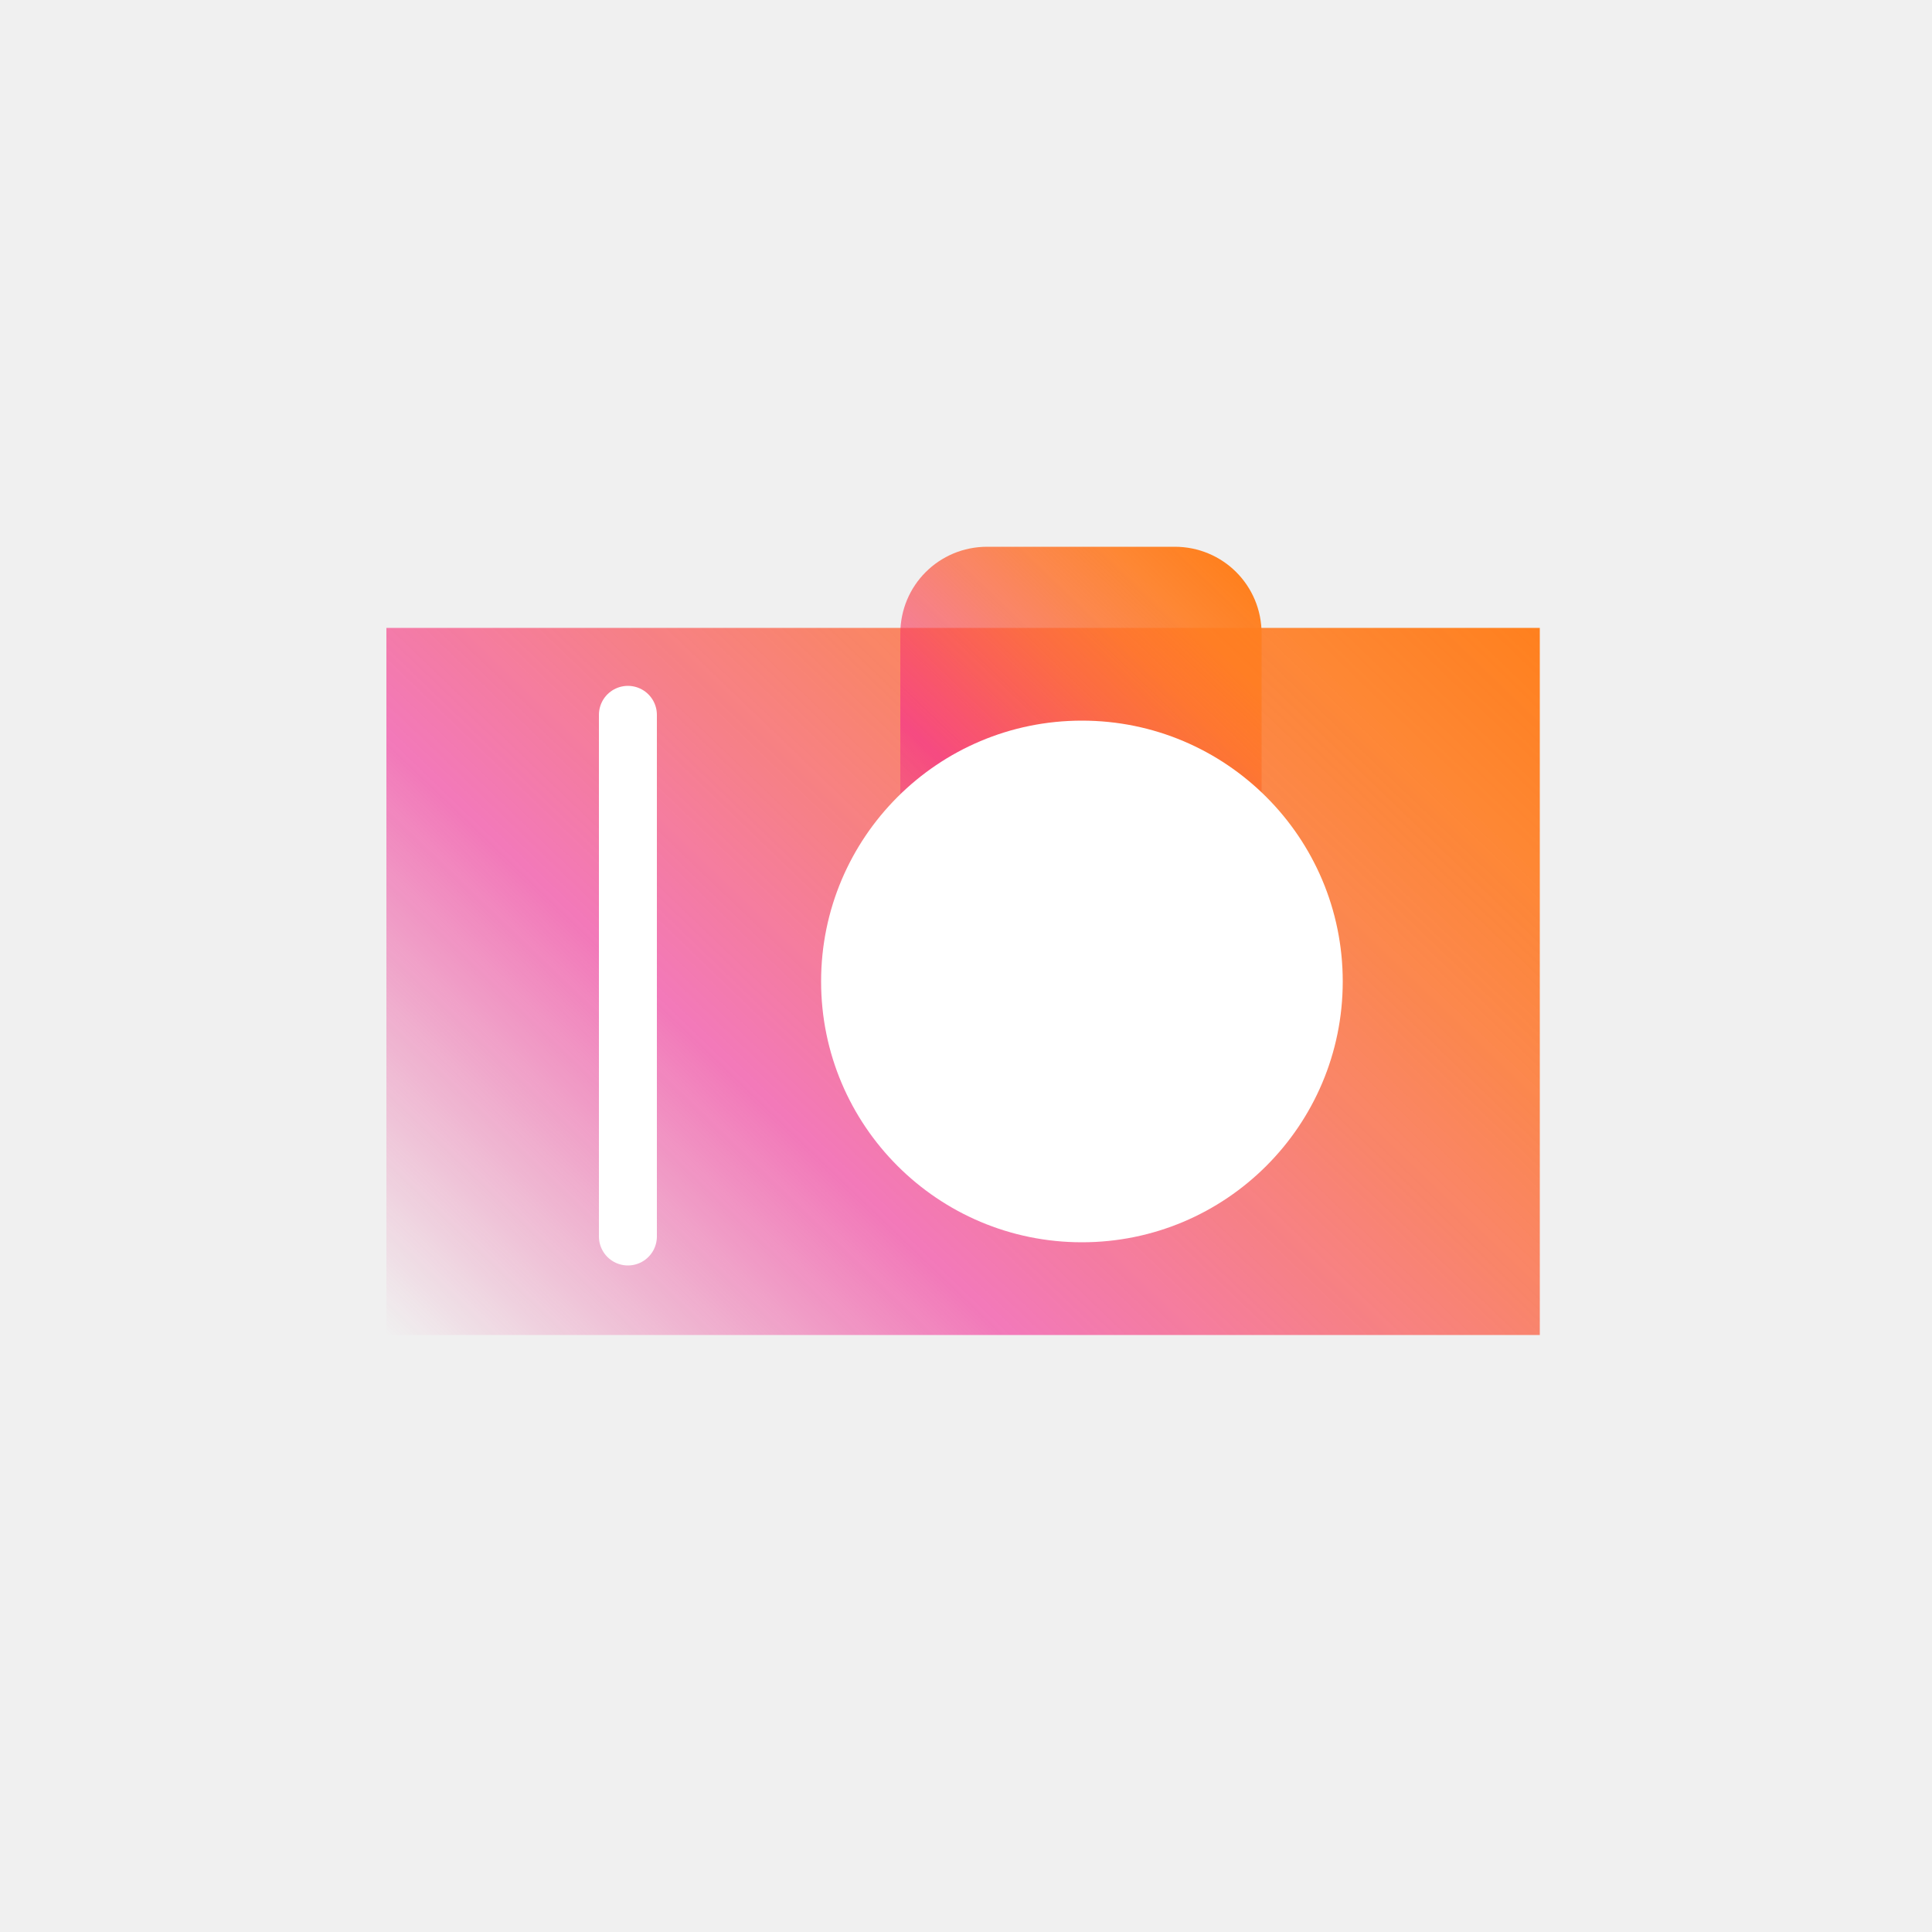
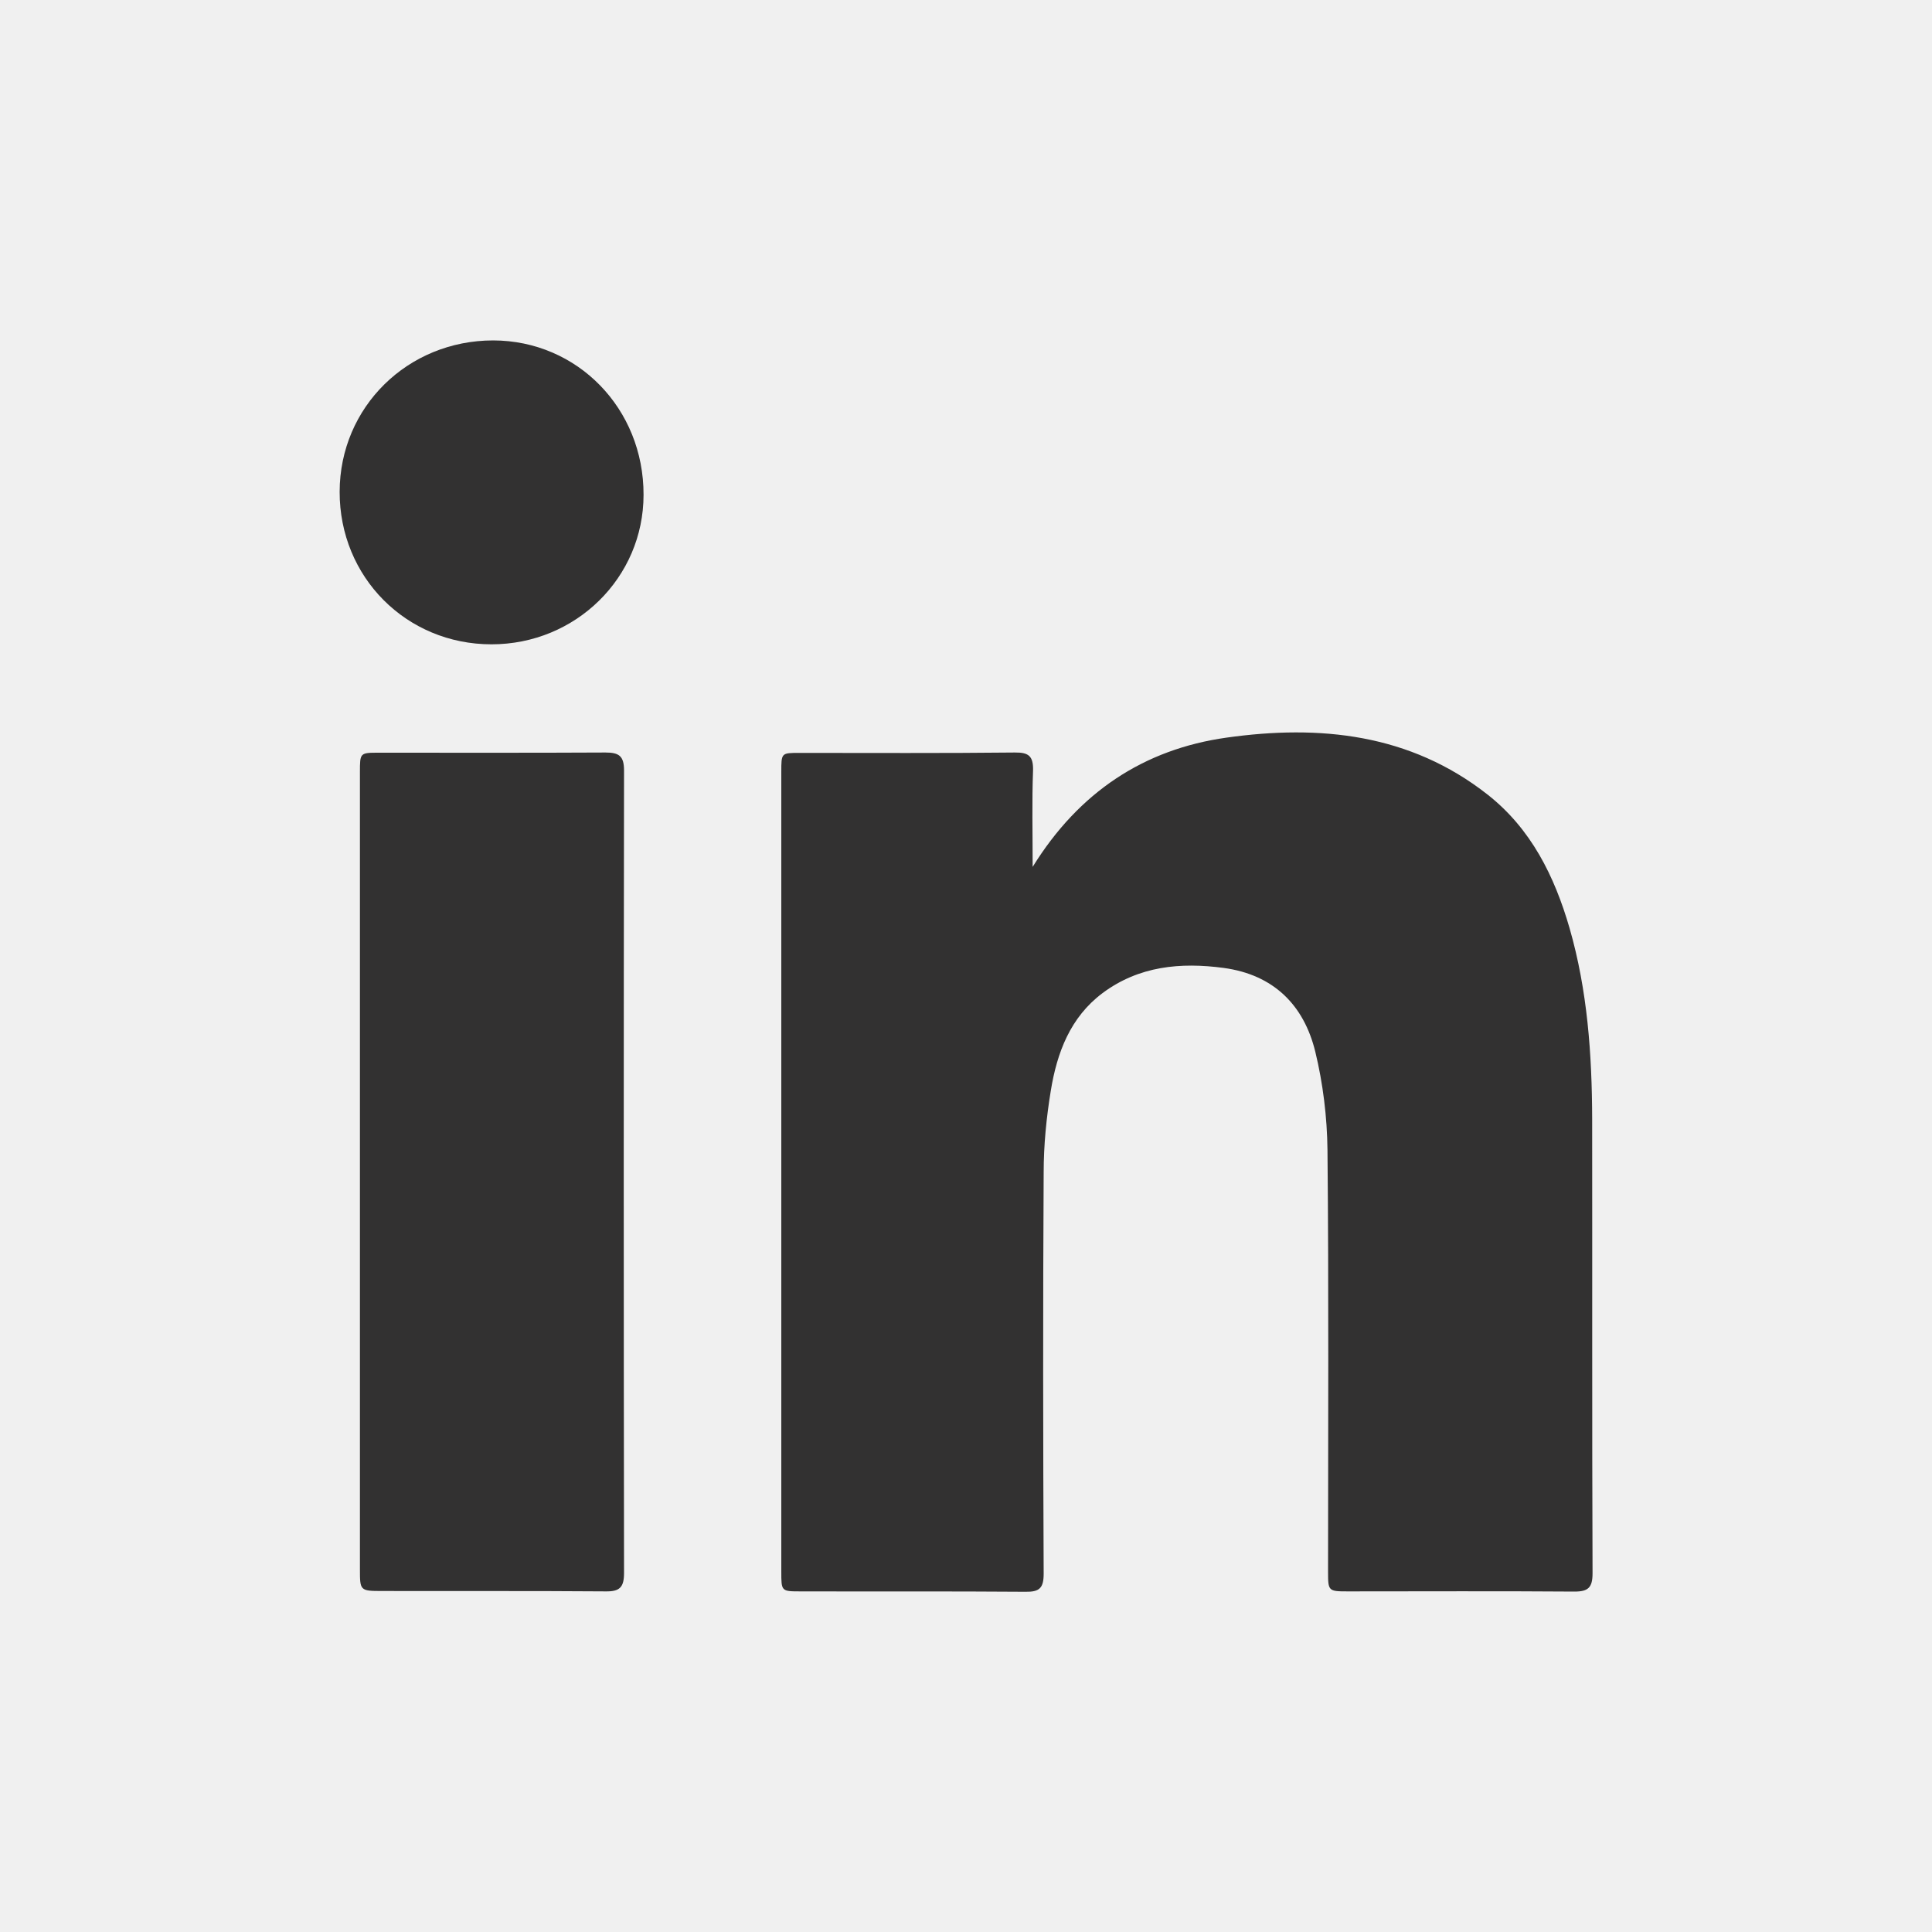
- <svg xmlns="http://www.w3.org/2000/svg" version="1.1" id="Layer_1" x="0px" y="0px" viewBox="0 0 100 100" enable-background="new 0 0 100 100" xml:space="preserve">
-   <g id="Layer_2">
-     <linearGradient id="SVGID_1_" gradientUnits="userSpaceOnUse" x1="26.392" y1="24.764" x2="73.308" y2="73.636" gradientTransform="matrix(1 0 0 -1 0 100)">
-       <stop offset="0" style="stop-color:#E61D72;stop-opacity:0" />
-       <stop offset="0.128" style="stop-color:#EC1E7F;stop-opacity:0.221" />
-       <stop offset="0.33" style="stop-color:#F41F90;stop-opacity:0.571" />
-       <stop offset="0.387" style="stop-color:#F62F7D;stop-opacity:0.607" />
-       <stop offset="0.503" style="stop-color:#F94C5B;stop-opacity:0.682" />
-       <stop offset="0.622" style="stop-color:#FC6340;stop-opacity:0.758" />
-       <stop offset="0.743" style="stop-color:#FE732D;stop-opacity:0.836" />
-       <stop offset="0.868" style="stop-color:#FF7D22;stop-opacity:0.915" />
-       <stop offset="1" style="stop-color:#FF801E" />
-     </linearGradient>
-     <rect x="20" y="32.5" fill="url(#SVGID_1_)" width="59.7" height="36.6" />
-     <linearGradient id="SVGID_2_" gradientUnits="userSpaceOnUse" x1="46.852" y1="50.429" x2="65.041" y2="69.377" gradientTransform="matrix(1 0 0 -1 0 100)">
-       <stop offset="0" style="stop-color:#E61D72;stop-opacity:0" />
-       <stop offset="0.128" style="stop-color:#EC1E7F;stop-opacity:0.221" />
-       <stop offset="0.33" style="stop-color:#F41F90;stop-opacity:0.571" />
-       <stop offset="0.387" style="stop-color:#F62F7D;stop-opacity:0.607" />
-       <stop offset="0.503" style="stop-color:#F94C5B;stop-opacity:0.682" />
-       <stop offset="0.622" style="stop-color:#FC6340;stop-opacity:0.758" />
-       <stop offset="0.743" style="stop-color:#FE732D;stop-opacity:0.836" />
-       <stop offset="0.868" style="stop-color:#FF7D22;stop-opacity:0.915" />
-       <stop offset="1" style="stop-color:#FF801E" />
-     </linearGradient>
-     <path fill="url(#SVGID_2_)" d="M60.8,51.9h-9.7c-2.5,0-4.5-2-4.5-4.5V32.8c0-2.5,2-4.5,4.5-4.5h9.7c2.5,0,4.5,2,4.5,4.5v14.5   C65.3,49.9,63.3,51.9,60.8,51.9z" />
-     <g>
-       <linearGradient id="SVGID_3_" gradientUnits="userSpaceOnUse" x1="-308.366" y1="233.483" x2="-289.746" y2="252.879" gradientTransform="matrix(1 0 0 -1 0 100)">
-         <stop offset="0" style="stop-color:#E61D72;stop-opacity:0" />
-         <stop offset="0.128" style="stop-color:#EC1E7F;stop-opacity:0.221" />
-         <stop offset="0.33" style="stop-color:#F41F90;stop-opacity:0.571" />
-         <stop offset="0.387" style="stop-color:#F62F7D;stop-opacity:0.607" />
-         <stop offset="0.503" style="stop-color:#F94C5B;stop-opacity:0.682" />
-         <stop offset="0.622" style="stop-color:#FC6340;stop-opacity:0.758" />
-         <stop offset="0.743" style="stop-color:#FE732D;stop-opacity:0.836" />
-         <stop offset="0.868" style="stop-color:#FF7D22;stop-opacity:0.915" />
-         <stop offset="1" style="stop-color:#FF801E" />
-       </linearGradient>
-       <path fill="url(#SVGID_3_)" d="M-299-143.2C-299.1-143.2-299.1-143.2-299-143.2C-299.1-143.2-299-143.2-299-143.2L-299-143.2z" />
-       <linearGradient id="SVGID_4_" gradientUnits="userSpaceOnUse" x1="-427.476" y1="101.369" x2="-294.398" y2="239.992" gradientTransform="matrix(1 0 0 -1 0 100)">
-         <stop offset="0" style="stop-color:#E61D72;stop-opacity:0" />
-         <stop offset="0.128" style="stop-color:#EC1E7F;stop-opacity:0.221" />
-         <stop offset="0.33" style="stop-color:#F41F90;stop-opacity:0.571" />
-         <stop offset="0.387" style="stop-color:#F62F7D;stop-opacity:0.607" />
-         <stop offset="0.503" style="stop-color:#F94C5B;stop-opacity:0.682" />
-         <stop offset="0.622" style="stop-color:#FC6340;stop-opacity:0.758" />
-         <stop offset="0.743" style="stop-color:#FE732D;stop-opacity:0.836" />
-         <stop offset="0.868" style="stop-color:#FF7D22;stop-opacity:0.915" />
-         <stop offset="1" style="stop-color:#FF801E" />
-       </linearGradient>
-       <path fill="url(#SVGID_4_)" d="M-291.7-134.9c-2.3-2.9-4.7-5.6-7.3-8.2c2,2.1,3.6,4.4,4.8,6.9    C-293.3-135.9-292.5-135.4-291.7-134.9z" />
-       <linearGradient id="SVGID_5_" gradientUnits="userSpaceOnUse" x1="-380.724" y1="213.874" x2="-328.392" y2="268.387" gradientTransform="matrix(1 0 0 -1 0 100)">
-         <stop offset="0" style="stop-color:#E61D72;stop-opacity:0" />
-         <stop offset="0.128" style="stop-color:#EC1E7F;stop-opacity:0.221" />
-         <stop offset="0.33" style="stop-color:#F41F90;stop-opacity:0.571" />
-         <stop offset="0.387" style="stop-color:#F62F7D;stop-opacity:0.607" />
-         <stop offset="0.503" style="stop-color:#F94C5B;stop-opacity:0.682" />
-         <stop offset="0.622" style="stop-color:#FC6340;stop-opacity:0.758" />
-         <stop offset="0.743" style="stop-color:#FE732D;stop-opacity:0.836" />
-         <stop offset="0.868" style="stop-color:#FF7D22;stop-opacity:0.915" />
-         <stop offset="1" style="stop-color:#FF801E" />
-       </linearGradient>
-       <path fill="url(#SVGID_5_)" d="M-343-149.7c6.3-6.3,11.6-2.7,17.6-13c-3.5-1.9-7.2-3.5-10.9-5l-54.9,54.9" />
-       <linearGradient id="SVGID_6_" gradientUnits="userSpaceOnUse" x1="-435.711" y1="109.276" x2="-302.634" y2="247.898" gradientTransform="matrix(1 0 0 -1 0 100)">
-         <stop offset="0" style="stop-color:#E61D72;stop-opacity:0" />
-         <stop offset="0.128" style="stop-color:#EC1E7F;stop-opacity:0.221" />
-         <stop offset="0.33" style="stop-color:#F41F90;stop-opacity:0.571" />
-         <stop offset="0.387" style="stop-color:#F62F7D;stop-opacity:0.607" />
-         <stop offset="0.503" style="stop-color:#F94C5B;stop-opacity:0.682" />
-         <stop offset="0.622" style="stop-color:#FC6340;stop-opacity:0.758" />
-         <stop offset="0.743" style="stop-color:#FE732D;stop-opacity:0.836" />
-         <stop offset="0.868" style="stop-color:#FF7D22;stop-opacity:0.915" />
-         <stop offset="1" style="stop-color:#FF801E" />
-       </linearGradient>
-       <path fill="url(#SVGID_6_)" d="M-299.4-143.5c0.1,0.1,0.2,0.2,0.3,0.3c-2.7-2.8-5.6-5.4-8.6-7.8c0.6,0.8,1.1,1.7,1.5,2.6    C-303.8-147.2-301.5-145.6-299.4-143.5z" />
-       <linearGradient id="SVGID_7_" gradientUnits="userSpaceOnUse" x1="-387.297" y1="151.621" x2="-298.817" y2="243.788" gradientTransform="matrix(1 0 0 -1 0 100)">
-         <stop offset="0" style="stop-color:#E61D72;stop-opacity:0" />
-         <stop offset="0.128" style="stop-color:#EC1E7F;stop-opacity:0.221" />
-         <stop offset="0.33" style="stop-color:#F41F90;stop-opacity:0.571" />
-         <stop offset="0.387" style="stop-color:#F62F7D;stop-opacity:0.607" />
-         <stop offset="0.503" style="stop-color:#F94C5B;stop-opacity:0.682" />
-         <stop offset="0.622" style="stop-color:#FC6340;stop-opacity:0.758" />
-         <stop offset="0.743" style="stop-color:#FE732D;stop-opacity:0.836" />
-         <stop offset="0.868" style="stop-color:#FF7D22;stop-opacity:0.915" />
-         <stop offset="1" style="stop-color:#FF801E" />
-       </linearGradient>
-       <path fill="url(#SVGID_7_)" d="M-306.2-148.5c1.5,3,2.4,6.3,2.7,9.7c3.2,0.3,6.4,1.1,9.4,2.5c-1.2-2.5-2.8-4.8-4.8-6.9    c0,0,0,0-0.1-0.1s-0.2-0.2-0.3-0.3C-301.5-145.6-303.8-147.2-306.2-148.5z" />
-       <linearGradient id="SVGID_8_" gradientUnits="userSpaceOnUse" x1="-431.672" y1="105.398" x2="-298.594" y2="244.02" gradientTransform="matrix(1 0 0 -1 0 100)">
-         <stop offset="0" style="stop-color:#E61D72;stop-opacity:0" />
-         <stop offset="0.128" style="stop-color:#EC1E7F;stop-opacity:0.221" />
-         <stop offset="0.33" style="stop-color:#F41F90;stop-opacity:0.571" />
-         <stop offset="0.387" style="stop-color:#F62F7D;stop-opacity:0.607" />
-         <stop offset="0.503" style="stop-color:#F94C5B;stop-opacity:0.682" />
-         <stop offset="0.622" style="stop-color:#FC6340;stop-opacity:0.758" />
-         <stop offset="0.743" style="stop-color:#FE732D;stop-opacity:0.836" />
-         <stop offset="0.868" style="stop-color:#FF7D22;stop-opacity:0.915" />
-         <stop offset="1" style="stop-color:#FF801E" />
-       </linearGradient>
-       <path fill="url(#SVGID_8_)" d="M-306.2-148.5c1.5,3,2.4,6.3,2.7,9.7c3.2,0.3,6.4,1.1,9.4,2.5c-1.2-2.5-2.8-4.8-4.8-6.9    c0,0,0,0-0.1-0.1s-0.2-0.2-0.3-0.3C-301.5-145.6-303.8-147.2-306.2-148.5z" />
-       <linearGradient id="SVGID_9_" gradientUnits="userSpaceOnUse" x1="-363.196" y1="127.991" x2="-274.716" y2="220.158" gradientTransform="matrix(1 0 0 -1 0 100)">
-         <stop offset="0" style="stop-color:#E61D72;stop-opacity:0" />
-         <stop offset="0.128" style="stop-color:#EC1E7F;stop-opacity:0.221" />
-         <stop offset="0.33" style="stop-color:#F41F90;stop-opacity:0.571" />
-         <stop offset="0.387" style="stop-color:#F62F7D;stop-opacity:0.607" />
-         <stop offset="0.503" style="stop-color:#F94C5B;stop-opacity:0.682" />
-         <stop offset="0.622" style="stop-color:#FC6340;stop-opacity:0.758" />
-         <stop offset="0.743" style="stop-color:#FE732D;stop-opacity:0.836" />
-         <stop offset="0.868" style="stop-color:#FF7D22;stop-opacity:0.915" />
-         <stop offset="1" style="stop-color:#FF801E" />
-       </linearGradient>
-       <path fill="url(#SVGID_9_)" d="M-299.3-106.2L-363-42.3v0.1l-4.2,4.2c-7,7-7,18.3,0,25.3l0.1,0.1l0,0l12.3,12.3l0,0l-0.1-0.1    c-7-7-7-18.3,0-25.3l4.2-4.2V-30l63.8-63.8c5.9-5.9,8.4-13.9,7.5-21.7c-3.4-6.9-7.6-13.4-12.3-19.4c-0.8-0.5-1.6-1-2.5-1.4    C-289.4-126.5-291.1-114.3-299.3-106.2z" />
-       <linearGradient id="SVGID_10_" gradientUnits="userSpaceOnUse" x1="-407.325" y1="82.024" x2="-274.247" y2="220.647" gradientTransform="matrix(1 0 0 -1 0 100)">
-         <stop offset="0" style="stop-color:#E61D72;stop-opacity:0" />
-         <stop offset="0.128" style="stop-color:#EC1E7F;stop-opacity:0.221" />
-         <stop offset="0.33" style="stop-color:#F41F90;stop-opacity:0.571" />
-         <stop offset="0.387" style="stop-color:#F62F7D;stop-opacity:0.607" />
-         <stop offset="0.503" style="stop-color:#F94C5B;stop-opacity:0.682" />
-         <stop offset="0.622" style="stop-color:#FC6340;stop-opacity:0.758" />
-         <stop offset="0.743" style="stop-color:#FE732D;stop-opacity:0.836" />
-         <stop offset="0.868" style="stop-color:#FF7D22;stop-opacity:0.915" />
-         <stop offset="1" style="stop-color:#FF801E" />
-       </linearGradient>
-       <path fill="url(#SVGID_10_)" d="M-299.3-106.2L-363-42.3v0.1l-4.2,4.2c-7,7-7,18.3,0,25.3l0.1,0.1l0,0l12.3,12.3l0,0l-0.1-0.1    c-7-7-7-18.3,0-25.3l4.2-4.2V-30l63.8-63.8c5.9-5.9,8.4-13.9,7.5-21.7c-3.4-6.9-7.6-13.4-12.3-19.4c-0.8-0.5-1.6-1-2.5-1.4    C-289.4-126.5-291.1-114.3-299.3-106.2z" />
-       <linearGradient id="SVGID_11_" gradientUnits="userSpaceOnUse" x1="-372.343" y1="137.265" x2="-283.863" y2="229.432" gradientTransform="matrix(1 0 0 -1 0 100)">
-         <stop offset="0" style="stop-color:#E61D72;stop-opacity:0" />
-         <stop offset="0.128" style="stop-color:#EC1E7F;stop-opacity:0.221" />
-         <stop offset="0.33" style="stop-color:#F41F90;stop-opacity:0.571" />
-         <stop offset="0.387" style="stop-color:#F62F7D;stop-opacity:0.607" />
-         <stop offset="0.503" style="stop-color:#F94C5B;stop-opacity:0.682" />
-         <stop offset="0.622" style="stop-color:#FC6340;stop-opacity:0.758" />
-         <stop offset="0.743" style="stop-color:#FE732D;stop-opacity:0.836" />
-         <stop offset="0.868" style="stop-color:#FF7D22;stop-opacity:0.915" />
-         <stop offset="1" style="stop-color:#FF801E" />
-       </linearGradient>
-       <path fill="url(#SVGID_11_)" d="M-367.2-12.8c-7-7-7-18.3,0-25.3l4.2-4.2v-0.1l63.8-63.8c8.1-8.1,9.9-20.3,5.1-30.1    c-3-1.4-6.1-2.3-9.4-2.5c0.6,7.4-2,15.1-7.6,20.7l-63.8,63.8v0.1l-4.2,4.2c-7,7-7,18.3,0,25.3l0.1,0.1l0,0L-367.2-12.8    L-367.2-12.8L-367.2-12.8z" />
-       <linearGradient id="SVGID_12_" gradientUnits="userSpaceOnUse" x1="-372.589" y1="137.009" x2="-284.11" y2="229.176" gradientTransform="matrix(1 0 0 -1 0 100)">
-         <stop offset="0" style="stop-color:#E61D72;stop-opacity:0" />
-         <stop offset="0.128" style="stop-color:#EC1E7F;stop-opacity:0.221" />
-         <stop offset="0.33" style="stop-color:#F41F90;stop-opacity:0.571" />
-         <stop offset="0.387" style="stop-color:#F62F7D;stop-opacity:0.607" />
-         <stop offset="0.503" style="stop-color:#F94C5B;stop-opacity:0.682" />
-         <stop offset="0.622" style="stop-color:#FC6340;stop-opacity:0.758" />
-         <stop offset="0.743" style="stop-color:#FE732D;stop-opacity:0.836" />
-         <stop offset="0.868" style="stop-color:#FF7D22;stop-opacity:0.915" />
-         <stop offset="1" style="stop-color:#FF801E" />
-       </linearGradient>
-       <path fill="url(#SVGID_12_)" d="M-367.2-12.8c-7-7-7-18.3,0-25.3l4.2-4.2v-0.1l63.8-63.8c8.1-8.1,9.9-20.3,5.1-30.1    c-3-1.4-6.1-2.3-9.4-2.5c0.6,7.4-2,15.1-7.6,20.7l-63.8,63.8v0.1l-4.2,4.2c-7,7-7,18.3,0,25.3l0.1,0.1l0,0L-367.2-12.8    L-367.2-12.8L-367.2-12.8z" />
-       <linearGradient id="SVGID_13_" gradientUnits="userSpaceOnUse" x1="-416.718" y1="91.042" x2="-283.64" y2="229.664" gradientTransform="matrix(1 0 0 -1 0 100)">
-         <stop offset="0" style="stop-color:#E61D72;stop-opacity:0" />
-         <stop offset="0.128" style="stop-color:#EC1E7F;stop-opacity:0.221" />
-         <stop offset="0.33" style="stop-color:#F41F90;stop-opacity:0.571" />
-         <stop offset="0.387" style="stop-color:#F62F7D;stop-opacity:0.607" />
-         <stop offset="0.503" style="stop-color:#F94C5B;stop-opacity:0.682" />
-         <stop offset="0.622" style="stop-color:#FC6340;stop-opacity:0.758" />
-         <stop offset="0.743" style="stop-color:#FE732D;stop-opacity:0.836" />
-         <stop offset="0.868" style="stop-color:#FF7D22;stop-opacity:0.915" />
-         <stop offset="1" style="stop-color:#FF801E" />
-       </linearGradient>
-       <path fill="url(#SVGID_13_)" d="M-367.2-12.8c-7-7-7-18.3,0-25.3l4.2-4.2v-0.1l63.8-63.8c8.1-8.1,9.9-20.3,5.1-30.1    c-3-1.4-6.1-2.3-9.4-2.5c0.6,7.4-2,15.1-7.6,20.7l-63.8,63.8v0.1l-4.2,4.2c-7,7-7,18.3,0,25.3l0.1,0.1l0,0L-367.2-12.8    L-367.2-12.8L-367.2-12.8z" />
-       <linearGradient id="SVGID_14_" gradientUnits="userSpaceOnUse" x1="-394.653" y1="159.159" x2="-306.173" y2="251.326" gradientTransform="matrix(1 0 0 -1 0 100)">
-         <stop offset="0" style="stop-color:#E61D72;stop-opacity:0" />
-         <stop offset="0.128" style="stop-color:#EC1E7F;stop-opacity:0.221" />
-         <stop offset="0.33" style="stop-color:#F41F90;stop-opacity:0.571" />
-         <stop offset="0.387" style="stop-color:#F62F7D;stop-opacity:0.607" />
-         <stop offset="0.503" style="stop-color:#F94C5B;stop-opacity:0.682" />
-         <stop offset="0.622" style="stop-color:#FC6340;stop-opacity:0.758" />
-         <stop offset="0.743" style="stop-color:#FE732D;stop-opacity:0.836" />
-         <stop offset="0.868" style="stop-color:#FF7D22;stop-opacity:0.915" />
-         <stop offset="1" style="stop-color:#FF801E" />
-       </linearGradient>
-       <path fill="url(#SVGID_14_)" d="M-348.5-155.4l-62.1,62.1c-10.3,10.3-10.3,27,0,37.2l31.5,31.5l0,0l-19.6-19.6    c-10.3-10.3-10.3-27,0-37.2l62.1-62.1c8.2-8.2,20.5-9.9,30.4-5c-0.4-0.9-0.9-1.8-1.5-2.6c-5.5-4.5-11.4-8.4-17.7-11.7    C-333.5-164.1-342.2-161.7-348.5-155.4z" />
-       <linearGradient id="SVGID_15_" gradientUnits="userSpaceOnUse" x1="-439.266" y1="112.688" x2="-306.188" y2="251.31" gradientTransform="matrix(1 0 0 -1 0 100)">
-         <stop offset="0" style="stop-color:#E61D72;stop-opacity:0" />
-         <stop offset="0.128" style="stop-color:#EC1E7F;stop-opacity:0.221" />
-         <stop offset="0.33" style="stop-color:#F41F90;stop-opacity:0.571" />
-         <stop offset="0.387" style="stop-color:#F62F7D;stop-opacity:0.607" />
-         <stop offset="0.503" style="stop-color:#F94C5B;stop-opacity:0.682" />
-         <stop offset="0.622" style="stop-color:#FC6340;stop-opacity:0.758" />
-         <stop offset="0.743" style="stop-color:#FE732D;stop-opacity:0.836" />
-         <stop offset="0.868" style="stop-color:#FF7D22;stop-opacity:0.915" />
-         <stop offset="1" style="stop-color:#FF801E" />
-       </linearGradient>
-       <path fill="url(#SVGID_15_)" d="M-348.5-155.4l-62.1,62.1c-10.3,10.3-10.3,27,0,37.2l31.5,31.5l0,0l-19.6-19.6    c-10.3-10.3-10.3-27,0-37.2l62.1-62.1c8.2-8.2,20.5-9.9,30.4-5c-0.4-0.9-0.9-1.8-1.5-2.6c-5.5-4.5-11.4-8.4-17.7-11.7    C-333.5-164.1-342.2-161.7-348.5-155.4z" />
-       <linearGradient id="SVGID_16_" gradientUnits="userSpaceOnUse" x1="-388.822" y1="153.085" x2="-300.342" y2="245.252" gradientTransform="matrix(1 0 0 -1 0 100)">
-         <stop offset="0" style="stop-color:#E61D72;stop-opacity:0" />
-         <stop offset="0.128" style="stop-color:#EC1E7F;stop-opacity:0.221" />
-         <stop offset="0.33" style="stop-color:#F41F90;stop-opacity:0.571" />
-         <stop offset="0.387" style="stop-color:#F62F7D;stop-opacity:0.607" />
-         <stop offset="0.503" style="stop-color:#F94C5B;stop-opacity:0.682" />
-         <stop offset="0.622" style="stop-color:#FC6340;stop-opacity:0.758" />
-         <stop offset="0.743" style="stop-color:#FE732D;stop-opacity:0.836" />
-         <stop offset="0.868" style="stop-color:#FF7D22;stop-opacity:0.915" />
-         <stop offset="1" style="stop-color:#FF801E" />
-       </linearGradient>
-       <path fill="url(#SVGID_16_)" d="M-386.3-31.9c-10.3-10.3-10.3-27,0-37.2l62.1-62.1c5.7-5.7,13.3-8.2,20.7-7.6    c-0.3-3.3-1.2-6.6-2.7-9.7c-9.8-4.9-22.2-3.2-30.4,5l-62.1,62.1c-10.3,10.3-10.3,27,0,37.2l19.6,19.6l0,0L-386.3-31.9z" />
-       <linearGradient id="SVGID_17_" gradientUnits="userSpaceOnUse" x1="-388.584" y1="153.333" x2="-300.104" y2="245.5" gradientTransform="matrix(1 0 0 -1 0 100)">
-         <stop offset="0" style="stop-color:#E61D72;stop-opacity:0" />
-         <stop offset="0.128" style="stop-color:#EC1E7F;stop-opacity:0.221" />
-         <stop offset="0.33" style="stop-color:#F41F90;stop-opacity:0.571" />
-         <stop offset="0.387" style="stop-color:#F62F7D;stop-opacity:0.607" />
-         <stop offset="0.503" style="stop-color:#F94C5B;stop-opacity:0.682" />
-         <stop offset="0.622" style="stop-color:#FC6340;stop-opacity:0.758" />
-         <stop offset="0.743" style="stop-color:#FE732D;stop-opacity:0.836" />
-         <stop offset="0.868" style="stop-color:#FF7D22;stop-opacity:0.915" />
-         <stop offset="1" style="stop-color:#FF801E" />
-       </linearGradient>
-       <path fill="url(#SVGID_17_)" d="M-386.3-31.9c-10.3-10.3-10.3-27,0-37.2l62.1-62.1c5.7-5.7,13.3-8.2,20.7-7.6    c-0.3-3.3-1.2-6.6-2.7-9.7c-9.8-4.9-22.2-3.2-30.4,5l-62.1,62.1c-10.3,10.3-10.3,27,0,37.2l19.6,19.6l0,0L-386.3-31.9z" />
-       <linearGradient id="SVGID_18_" gradientUnits="userSpaceOnUse" x1="-433.197" y1="106.862" x2="-300.119" y2="245.484" gradientTransform="matrix(1 0 0 -1 0 100)">
-         <stop offset="0" style="stop-color:#E61D72;stop-opacity:0" />
-         <stop offset="0.128" style="stop-color:#EC1E7F;stop-opacity:0.221" />
-         <stop offset="0.33" style="stop-color:#F41F90;stop-opacity:0.571" />
-         <stop offset="0.387" style="stop-color:#F62F7D;stop-opacity:0.607" />
-         <stop offset="0.503" style="stop-color:#F94C5B;stop-opacity:0.682" />
-         <stop offset="0.622" style="stop-color:#FC6340;stop-opacity:0.758" />
-         <stop offset="0.743" style="stop-color:#FE732D;stop-opacity:0.836" />
-         <stop offset="0.868" style="stop-color:#FF7D22;stop-opacity:0.915" />
-         <stop offset="1" style="stop-color:#FF801E" />
-       </linearGradient>
-       <path fill="url(#SVGID_18_)" d="M-386.3-31.9c-10.3-10.3-10.3-27,0-37.2l62.1-62.1c5.7-5.7,13.3-8.2,20.7-7.6    c-0.3-3.3-1.2-6.6-2.7-9.7c-9.8-4.9-22.2-3.2-30.4,5l-62.1,62.1c-10.3,10.3-10.3,27,0,37.2l19.6,19.6l0,0L-386.3-31.9z" />
-       <linearGradient id="SVGID_19_" gradientUnits="userSpaceOnUse" x1="-382.549" y1="147.063" x2="-294.069" y2="239.23" gradientTransform="matrix(1 0 0 -1 0 100)">
-         <stop offset="0" style="stop-color:#E61D72;stop-opacity:0" />
-         <stop offset="0.128" style="stop-color:#EC1E7F;stop-opacity:0.221" />
-         <stop offset="0.33" style="stop-color:#F41F90;stop-opacity:0.571" />
-         <stop offset="0.387" style="stop-color:#F62F7D;stop-opacity:0.607" />
-         <stop offset="0.503" style="stop-color:#F94C5B;stop-opacity:0.682" />
-         <stop offset="0.622" style="stop-color:#FC6340;stop-opacity:0.758" />
-         <stop offset="0.743" style="stop-color:#FE732D;stop-opacity:0.836" />
-         <stop offset="0.868" style="stop-color:#FF7D22;stop-opacity:0.915" />
-         <stop offset="1" style="stop-color:#FF801E" />
-       </linearGradient>
-       <path fill="url(#SVGID_19_)" d="M-324.3-131.2l-62.1,62.1c-10.3,10.3-10.3,27,0,37.2l7.3,7.3l0,0l-0.1-0.1c-7-7-7-18.3,0-25.3    l4.2-4.2v-0.1l63.8-63.8c5.7-5.7,8.2-13.3,7.6-20.7C-311-139.4-318.6-136.8-324.3-131.2z" />
-       <linearGradient id="SVGID_20_" gradientUnits="userSpaceOnUse" x1="-382.796" y1="146.807" x2="-294.315" y2="238.973" gradientTransform="matrix(1 0 0 -1 0 100)">
-         <stop offset="0" style="stop-color:#E61D72;stop-opacity:0" />
-         <stop offset="0.128" style="stop-color:#EC1E7F;stop-opacity:0.221" />
-         <stop offset="0.33" style="stop-color:#F41F90;stop-opacity:0.571" />
-         <stop offset="0.387" style="stop-color:#F62F7D;stop-opacity:0.607" />
-         <stop offset="0.503" style="stop-color:#F94C5B;stop-opacity:0.682" />
-         <stop offset="0.622" style="stop-color:#FC6340;stop-opacity:0.758" />
-         <stop offset="0.743" style="stop-color:#FE732D;stop-opacity:0.836" />
-         <stop offset="0.868" style="stop-color:#FF7D22;stop-opacity:0.915" />
-         <stop offset="1" style="stop-color:#FF801E" />
-       </linearGradient>
-       <path fill="url(#SVGID_20_)" d="M-324.3-131.2l-62.1,62.1c-10.3,10.3-10.3,27,0,37.2l7.3,7.3l0,0l-0.1-0.1c-7-7-7-18.3,0-25.3    l4.2-4.2v-0.1l63.8-63.8c5.7-5.7,8.2-13.3,7.6-20.7C-311-139.4-318.6-136.8-324.3-131.2z" />
-       <linearGradient id="SVGID_21_" gradientUnits="userSpaceOnUse" x1="-382.311" y1="147.311" x2="-293.831" y2="239.478" gradientTransform="matrix(1 0 0 -1 0 100)">
-         <stop offset="0" style="stop-color:#E61D72;stop-opacity:0" />
-         <stop offset="0.128" style="stop-color:#EC1E7F;stop-opacity:0.221" />
-         <stop offset="0.33" style="stop-color:#F41F90;stop-opacity:0.571" />
-         <stop offset="0.387" style="stop-color:#F62F7D;stop-opacity:0.607" />
-         <stop offset="0.503" style="stop-color:#F94C5B;stop-opacity:0.682" />
-         <stop offset="0.622" style="stop-color:#FC6340;stop-opacity:0.758" />
-         <stop offset="0.743" style="stop-color:#FE732D;stop-opacity:0.836" />
-         <stop offset="0.868" style="stop-color:#FF7D22;stop-opacity:0.915" />
-         <stop offset="1" style="stop-color:#FF801E" />
-       </linearGradient>
-       <path fill="url(#SVGID_21_)" d="M-324.3-131.2l-62.1,62.1c-10.3,10.3-10.3,27,0,37.2l7.3,7.3l0,0l-0.1-0.1c-7-7-7-18.3,0-25.3    l4.2-4.2v-0.1l63.8-63.8c5.7-5.7,8.2-13.3,7.6-20.7C-311-139.4-318.6-136.8-324.3-131.2z" />
-       <linearGradient id="SVGID_22_" gradientUnits="userSpaceOnUse" x1="-426.924" y1="100.84" x2="-293.846" y2="239.462" gradientTransform="matrix(1 0 0 -1 0 100)">
-         <stop offset="0" style="stop-color:#E61D72;stop-opacity:0" />
-         <stop offset="0.128" style="stop-color:#EC1E7F;stop-opacity:0.221" />
-         <stop offset="0.33" style="stop-color:#F41F90;stop-opacity:0.571" />
-         <stop offset="0.387" style="stop-color:#F62F7D;stop-opacity:0.607" />
-         <stop offset="0.503" style="stop-color:#F94C5B;stop-opacity:0.682" />
-         <stop offset="0.622" style="stop-color:#FC6340;stop-opacity:0.758" />
-         <stop offset="0.743" style="stop-color:#FE732D;stop-opacity:0.836" />
-         <stop offset="0.868" style="stop-color:#FF7D22;stop-opacity:0.915" />
-         <stop offset="1" style="stop-color:#FF801E" />
-       </linearGradient>
-       <path fill="url(#SVGID_22_)" d="M-324.3-131.2l-62.1,62.1c-10.3,10.3-10.3,27,0,37.2l7.3,7.3l0,0l-0.1-0.1c-7-7-7-18.3,0-25.3    l4.2-4.2v-0.1l63.8-63.8c5.7-5.7,8.2-13.3,7.6-20.7C-311-139.4-318.6-136.8-324.3-131.2z" />
+ <svg xmlns="http://www.w3.org/2000/svg" version="1.1" x="0px" y="0px" viewBox="0 0 1000 1000" enable-background="new 0 0 1000 1000" xml:space="preserve">
+   <g id="Layer_1" display="none">
+     <g display="inline">
+       <path fill="#323131" d="M118.8,652.5c0-101.7,0-203.3,0-305c1.2-8.7,3-17.4,3.5-26.1c5.8-98.4,68.3-172.8,163.6-193.5    c20.2-4.4,41-6.2,61.6-9.2c101.7,0,203.3,0,305,0c8.7,1.2,17.3,3,26,3.6c97.1,5.7,169.5,65.4,192.1,160.2    c5.4,22.5,7.1,45.8,10.6,68.8c0,97.8,0,195.7,0,293.5c-1.3,11.2-3.2,22.4-3.8,33.7c-5.6,96.7-65.4,169.6-159.7,192    c-23.8,5.7-48.5,7.3-72.9,10.7c-97.8,0-195.7,0-293.5,0c-10-1.3-19.9-3.2-29.9-3.8c-98.8-5.7-174.1-69.4-193.9-165.2    C123.5,692.6,121.6,672.4,118.8,652.5z M497.8,809.1c0-0.1,0-0.1,0-0.2c56.5,0,113.1,1.3,169.5-0.4c41.8-1.2,79.8-14.5,108.1-48    c23.3-27.5,33-60.4,33.3-95.2c1-109.2,2.1-218.5,0-327.7C807,246.3,754.4,193.9,663,191.1c-93.3-2.8-186.7-3-280.1-2.8    c-28.4,0-57.4,2.2-85.2,8c-64.3,13.4-104.9,63.4-106.2,135.3c-2.1,111.1-2.5,222.3-0.1,333.3c1.9,88.8,55.5,140.8,144.5,143.9    C389.8,810.6,443.8,809.1,497.8,809.1z" />
+       <path fill="#323131" d="M304.4,499c0.7-109.3,87.8-195.4,196.9-194.6c109.2,0.8,195.2,88.3,194.1,197.4    c-1.1,108.5-87.6,194-195.9,193.6C390.2,695.1,303.7,608,304.4,499z M499.3,626.3c71,0.2,127-55.4,127-126.2    c0-70.1-55.1-126.1-124.8-126.5c-71.3-0.5-127.6,54.6-127.9,125.2C373.2,569.9,428.6,626.1,499.3,626.3z" />
+       <path fill="#323131" d="M748.8,295.8c0.3,25.5-19.7,46.4-44.8,46.8c-24.6,0.4-46.4-20.6-46.9-45.4c-0.6-24.9,20-45.8,45.5-46.1    C728.8,250.8,748.5,269.8,748.8,295.8z" />
    </g>
-     <linearGradient id="SVGID_23_" gradientUnits="userSpaceOnUse" x1="-78.835" y1="179.015" x2="5.486" y2="266.849" gradientTransform="matrix(1 0 0 -1 0 100)">
-       <stop offset="0" style="stop-color:#E61D72;stop-opacity:0" />
-       <stop offset="0.128" style="stop-color:#EC1E7F;stop-opacity:0.221" />
-       <stop offset="0.33" style="stop-color:#F41F90;stop-opacity:0.571" />
-       <stop offset="0.387" style="stop-color:#F62F7D;stop-opacity:0.607" />
-       <stop offset="0.503" style="stop-color:#F94C5B;stop-opacity:0.682" />
-       <stop offset="0.622" style="stop-color:#FC6340;stop-opacity:0.758" />
-       <stop offset="0.743" style="stop-color:#FE732D;stop-opacity:0.836" />
-       <stop offset="0.868" style="stop-color:#FF7D22;stop-opacity:0.915" />
-       <stop offset="1" style="stop-color:#FF801E" />
-     </linearGradient>
-     <path fill="url(#SVGID_23_)" d="M-36.6-46L-36.6-46C-47.3-46-56-54.6-56-65.3v-115.3c0-10.7,8.7-19.3,19.3-19.3l0,0   c10.7,0,19.3,8.7,19.3,19.3v115.3C-17.3-54.6-26-46-36.6-46z" />
-     <circle fill="#FFFFFF" cx="56" cy="50.8" r="13.5" />
-     <line fill="none" stroke="#FFFFFF" stroke-width="3" stroke-linecap="round" stroke-miterlimit="10" x1="32.5" y1="37" x2="32.5" y2="64" />
-   </g>
-   <path display="none" fill="#DBDBDB" d="M13.9,27.2v-2.4c0-0.4,0.4-0.8,0.8-0.8h70.7c0.4,0,0.8,0.4,0.8,0.8v2.4" />
-   <linearGradient id="SVGID_24_" gradientUnits="userSpaceOnUse" x1="21.648" y1="20.962" x2="78.552" y2="80.238" gradientTransform="matrix(1 0 0 -1 0 100)">
-     <stop offset="0" style="stop-color:#E61D72;stop-opacity:0" />
-     <stop offset="0.128" style="stop-color:#EC1E7F;stop-opacity:0.221" />
-     <stop offset="0.33" style="stop-color:#F41F90;stop-opacity:0.571" />
-     <stop offset="0.387" style="stop-color:#F62F7D;stop-opacity:0.607" />
-     <stop offset="0.503" style="stop-color:#F94C5B;stop-opacity:0.682" />
-     <stop offset="0.622" style="stop-color:#FC6340;stop-opacity:0.758" />
-     <stop offset="0.743" style="stop-color:#FE732D;stop-opacity:0.836" />
-     <stop offset="0.868" style="stop-color:#FF7D22;stop-opacity:0.915" />
-     <stop offset="1" style="stop-color:#FF801E" />
-   </linearGradient>
-   <rect x="13.9" y="27.2" display="none" fill="url(#SVGID_24_)" width="72.4" height="44.4" />
-   <g display="none">
-     <path display="inline" fill="#FFFFFF" d="M19.8,33.3c-0.3-0.2-0.4-0.5-0.4-0.7s0-0.4,0.1-0.5c0.1-0.3,0.5-0.6,0.8-0.6   c0.1,0,0.3,0,0.5,0.1l8.9,5.3c0.6,0.4,0.9,0.7,0.9,1.4s-0.3,1-0.9,1.3L20.8,45c-0.1,0.1-0.3,0.1-0.4,0.1c-0.4,0-0.7-0.3-0.8-0.6   c-0.1-0.2-0.1-0.4-0.1-0.5c0-0.3,0.1-0.6,0.4-0.7l8.5-5L19.8,33.3z" />
-     <path display="inline" fill="#FFFFFF" d="M43.9,47.3v1.3H31.8v-1.3H43.9z" />
  </g>
  <g id="Layer_4" display="none">
-     <linearGradient id="SVGID_25_" gradientUnits="userSpaceOnUse" x1="18.2" y1="48.7" x2="128.838" y2="48.7" gradientTransform="matrix(1 0 0 -1 0 100)">
-       <stop offset="0" style="stop-color:#E61D72;stop-opacity:0" />
-       <stop offset="0.128" style="stop-color:#EC1E7F;stop-opacity:0.221" />
-       <stop offset="0.33" style="stop-color:#F41F90;stop-opacity:0.571" />
-       <stop offset="0.387" style="stop-color:#F62F7D;stop-opacity:0.607" />
-       <stop offset="0.503" style="stop-color:#F94C5B;stop-opacity:0.682" />
-       <stop offset="0.622" style="stop-color:#FC6340;stop-opacity:0.758" />
-       <stop offset="0.743" style="stop-color:#FE732D;stop-opacity:0.836" />
-       <stop offset="0.868" style="stop-color:#FF7D22;stop-opacity:0.915" />
-       <stop offset="1" style="stop-color:#FF801E" />
-     </linearGradient>
-     <circle display="inline" fill="url(#SVGID_25_)" cx="50.3" cy="51.3" r="32.1" />
-     <path display="inline" fill="#FFFFFF" d="M62.6,41.8c-0.2,3.4-0.5,12.9,2.7,18.2c5-9.3,8.1-1.9,7.9,7.3C73.1,70.7,77,69,77,69   c1.3-1.9,2.4-4,3.3-6.3c6.3-16.6-2-35.1-18.6-41.4s-35.1,2-41.4,18.6c-0.5,1.3-0.8,2.5-1.1,3.8C19.4,43.7,54.3,49.5,62.6,41.8z" />
-     <polyline display="inline" fill="none" stroke="#FFFFFF" stroke-width="4.235" stroke-linecap="round" stroke-miterlimit="10" points="   32,51.3 30.4,63.3 36.3,64.4  " />
+     <path display="inline" fill="#323131" d="M130.2,732.8c83.5,7.9,156.9-12.4,223.7-62.4c-69.8-6.1-116-41-141.8-106.2   c23.3,3.5,44.8,3.6,68.1-2.6c-36.5-8.7-65.4-26.4-87.6-54.3c-22.2-27.8-33.1-59.7-33-94c18,5.2,35.7,10.4,53.4,15.1   c3.6,1,7.6,0.1,11.6,0.1c-66.3-55.7-80.4-122.7-44.3-202.6c83.2,97.9,186.9,150.9,312.4,159.7c-0.5-15.6-1.9-30.3-1.4-44.8   c2.3-65.8,54.3-125.9,119.1-138.2c53.3-10.1,100.2,2.4,139.5,40.7c3.9,3.8,7.5,2.9,11.8,1.9c29.5-6.8,57.4-17.7,83.7-32.5   c0.9-0.5,2-0.9,4.4-1.9c-11.8,34.9-32.6,60.9-61.9,80.6c0.2,0.7,0.3,1.3,0.5,2c8.9-1.7,17.8-3,26.6-5.1c9.1-2.1,18.2-4.6,27.1-7.4   c8.8-2.8,17.5-6.3,27.7-10c-12.4,19.1-26,35.1-41.3,49.7c-9.4,8.9-19.8,16.8-29.5,25.5c-2.1,1.9-4,5.5-3.9,8.2   c1.2,43.9-4,87.1-16,129.3c-18.5,65.2-49.5,123.9-94.2,175.1c-37.4,42.9-81.6,76.7-132.9,101.2c-43.1,20.6-88.7,33-136.2,38.1   c-100.6,10.7-194.5-8.7-280.8-62.1C134,735.3,133,734.7,130.2,732.8z" />
  </g>
  <g id="Layer_3" display="none">
- </g>
-   <g id="Layer_6" display="none">
    <g display="inline">
-       <linearGradient id="SVGID_26_" gradientUnits="userSpaceOnUse" x1="59.345" y1="-41.6" x2="88.349" y2="-11.387" gradientTransform="matrix(0.7071 0.7071 0.7071 -0.7071 10.1 -21.4513)">
-         <stop offset="0" style="stop-color:#E61D72;stop-opacity:0" />
-         <stop offset="0.128" style="stop-color:#EC1E7F;stop-opacity:0.221" />
-         <stop offset="0.33" style="stop-color:#F41F90;stop-opacity:0.571" />
-         <stop offset="0.387" style="stop-color:#F62F7D;stop-opacity:0.607" />
-         <stop offset="0.503" style="stop-color:#F94C5B;stop-opacity:0.682" />
-         <stop offset="0.622" style="stop-color:#FC6340;stop-opacity:0.758" />
-         <stop offset="0.743" style="stop-color:#FE732D;stop-opacity:0.836" />
-         <stop offset="0.868" style="stop-color:#FF7D22;stop-opacity:0.915" />
-         <stop offset="1" style="stop-color:#FF801E" />
-       </linearGradient>
-       <polygon fill="url(#SVGID_26_)" points="63.1,35.8 64.1,31.8 61.2,28.9 57.3,30.1 24.1,63.3 23,67.2 25.9,70.1 29.9,69   " />
-       <line fill="none" x1="58.4" y1="37.3" x2="55.6" y2="34.5" />
-       <linearGradient id="SVGID_27_" gradientUnits="userSpaceOnUse" x1="75.91" y1="-7.319" x2="75.91" y2="-7.319" gradientTransform="matrix(0.7071 0.7071 0.7071 -0.7071 10.1 -21.4513)">
-         <stop offset="0" style="stop-color:#E61D72;stop-opacity:0" />
-         <stop offset="0.128" style="stop-color:#EC1E7F;stop-opacity:0.221" />
-         <stop offset="0.33" style="stop-color:#F41F90;stop-opacity:0.571" />
-         <stop offset="0.387" style="stop-color:#F62F7D;stop-opacity:0.607" />
-         <stop offset="0.503" style="stop-color:#F94C5B;stop-opacity:0.682" />
-         <stop offset="0.622" style="stop-color:#FC6340;stop-opacity:0.758" />
-         <stop offset="0.743" style="stop-color:#FE732D;stop-opacity:0.836" />
-         <stop offset="0.868" style="stop-color:#FF7D22;stop-opacity:0.915" />
-         <stop offset="1" style="stop-color:#FF801E" />
-       </linearGradient>
-       <path fill="url(#SVGID_27_)" d="M58.6,37.4" />
-       <linearGradient id="SVGID_28_" gradientUnits="userSpaceOnUse" x1="61.252" y1="-43.295" x2="86.608" y2="-16.882" gradientTransform="matrix(0.7071 0.7071 0.7071 -0.7071 10.1 -21.4513)">
-         <stop offset="0" style="stop-color:#E61D72;stop-opacity:0" />
-         <stop offset="0.128" style="stop-color:#EC1E7F;stop-opacity:0.221" />
-         <stop offset="0.33" style="stop-color:#F41F90;stop-opacity:0.571" />
-         <stop offset="0.387" style="stop-color:#F62F7D;stop-opacity:0.607" />
-         <stop offset="0.503" style="stop-color:#F94C5B;stop-opacity:0.682" />
-         <stop offset="0.622" style="stop-color:#FC6340;stop-opacity:0.758" />
-         <stop offset="0.743" style="stop-color:#FE732D;stop-opacity:0.836" />
-         <stop offset="0.868" style="stop-color:#FF7D22;stop-opacity:0.915" />
-         <stop offset="1" style="stop-color:#FF801E" />
-       </linearGradient>
-       <polyline fill="url(#SVGID_28_)" points="26,70.2 59.1,36.9 56.2,34 23.1,67.3   " />
-       <path fill="#212121" d="M71.8,22.1l1.3-2.1L71,21.3c0.1,0.1,0.3,0.2,0.4,0.4C71.5,21.8,71.7,22,71.8,22.1z" />
-       <path fill="#FFFFFF" d="M65.6,27.5c-0.6-0.6-0.9-1.3-1.1-2L57.3,30l-1.1,4l2.9,2.9l4-1.1l4.6-7.2C66.9,28.4,66.2,28.1,65.6,27.5z" />
-       <path fill="#212121" d="M67.7,28.6l4.1-6.5c-0.1-0.1-0.2-0.3-0.4-0.4c-0.1-0.1-0.3-0.2-0.4-0.4l-6.5,4.1c-0.7,0.7-0.2,2.2,0.4,2.8    C65.5,28.8,67.1,29.4,67.7,28.6z" />
+       <path fill="#323131" d="M580.6,702.8c21.9-4.8,43.7-8.4,64.8-14.6c72.3-21.3,113.8-70.3,125.9-144.3c5.6-34,7.5-68-1.3-101.9    c-6.3-24.2-17.7-45.7-33.9-64.5c-3.2-3.7-4.2-6.6-2.7-11.5c11-35.3,7.7-70.2-5-104.4c-0.8-2.2-4.8-4.5-7.5-4.7    c-20.8-1.2-40,5.1-58.2,14c-17.2,8.4-33.6,18.7-50.5,27.9c-2.4,1.3-5.9,2.1-8.4,1.5c-50.5-12.6-101.6-16.5-153.3-10    c-17.3,2.2-34.4,6.1-51.5,9.7c-5,1.1-8.8,0.8-13.3-2.1c-25.8-17-52.5-32.1-83.1-38.7c-7.9-1.7-16.2-2.1-24.4-2.2    c-2.4,0-6.2,2.8-7.1,5.1c-12.8,34.8-16,70-4.4,105.8c0.7,2.1-0.2,5.6-1.6,7.3c-33.2,39.2-44.8,84.6-40.7,135.1    c2.2,27.2,6.3,53.9,16.6,79.3c21,51.8,60.3,83,112.7,98.5c21.3,6.3,43.3,10.1,65,15c-14.4,14.2-21.6,32.9-25.2,53.4    c-0.2,1.4-1.6,3.2-2.9,3.7c-29.6,12.6-65.6,16.6-95.3-5.3c-11.9-8.7-20.4-20.2-28.2-32.6c-11.2-17.8-25.7-32.3-45.9-38.9    c-9.3-3.1-19.7-3.2-29.7-3.6c-3.1-0.1-8.1,2.8-9.1,5.6c-0.9,2.5,1.7,7.1,3.8,9.8c2.6,3.3,6.1,6.3,9.8,8.4    c24.2,14.4,38.5,36.7,48.8,61.8c14.1,34.1,40.7,51.3,75.6,57.4c23.5,4.1,47,1.9,71.3-3c0,8.7-0.1,16.8,0,25    c0.2,17.1,0.6,34.3,0.7,51.4c0.1,20-13.1,29.8-32.1,23.3c-71.9-24.7-133.2-65.4-183.7-122.2C125.9,740,92.4,673.8,76.9,598.6    c-7.6-36.9-10.6-74.2-8.3-112c5-84.9,31.9-162,82.2-230.3C218.3,164.9,308.2,108,419.9,86c34-6.7,68.3-8.9,102.7-6.9    c91.1,5.3,173.1,35.6,244.8,92.5c75.2,59.7,125.1,136.2,150.2,228.9c12.3,45.3,16.6,91.5,13.3,138.1    c-6.6,96.1-41.3,181.4-104.3,254.4c-50.6,58.7-112.9,100.6-186.1,126.1c-16,5.6-28.7,0.4-32.3-12.9c-0.8-3-0.8-6.2-0.8-9.3    c0-40.5,0.4-81.1,0-121.6C607.1,748.2,599.8,723.1,580.6,702.8z" />
+       <path fill="#323131" d="M383.6,773.3c1.5,1.5,3.7,3.7,5.9,6c-3.5,2.4-6.7,5.7-10.5,6.8c-1.9,0.5-6.9-3.1-7-5    C371.8,775.4,376.9,774.4,383.6,773.3z" />
+       <path fill="#323131" d="M347.2,792.6c-3.7-3.4-8.4-5.9-8.4-8.2c0.1-4.9,4.9-7.2,9.5-6c3.1,0.8,5.6,3.9,8.3,6    C353.8,786.8,351,789.3,347.2,792.6z" />
+       <path fill="#323131" d="M278,753.7c6.6-0.1,12.4,4.8,11.8,9.4c-0.2,2.1-2.7,5.1-4.7,5.6c-3.9,1-11-5.8-10.4-9.9    C275,756.6,277.3,754.7,278,753.7z" />
+       <path fill="#323131" d="M313.5,787.8c-4-4.3-6.9-7.5-9.8-10.7c2.4-1.6,4.6-4.2,7.1-4.5c5.2-0.6,9.9,2,10.4,7.5    C321.3,781.9,317.2,784.2,313.5,787.8z" />
+       <path fill="#323131" d="M270.3,738.1c-3.8,2.9-6.8,5.6-7.2,5.3c-3.2-2.7-6.1-5.9-8.4-9.3c-0.3-0.5,3.9-5,4.3-4.8    C262.4,731.4,265.5,734.1,270.3,738.1z" />
+       <path fill="#323131" d="M248.1,719.8c-2.9-1.6-6.3-2.7-8.6-4.9c-1.2-1.2-1.2-4.6-0.4-6.5c0.3-0.9,4.7-1.4,5.6-0.5    c2.5,2.6,4.1,6,6.1,9C249.8,717.9,249,718.9,248.1,719.8z" />
+       <path fill="#323131" d="M227.3,702.7c-3-2.9-5.1-4.9-7.2-6.9c1.4-1.3,3.3-4.1,3.9-3.8c2.5,1.2,4.8,3.1,6.7,5.2    C231.1,697.5,229,700,227.3,702.7z" />
+     </g>
+   </g>
+   <g id="Layer_2">
+     <g>
+       <path fill="#323131" d="M534.5,448.7c24-38.8,57.7-60.9,100.3-66.9c48.2-6.8,95-2.1,135.2,29.5c22.5,17.7,34.6,42.2,42.4,69.1    c9.3,32.3,11.6,65.4,11.7,98.7c0.1,78.4-0.1,156.8,0.2,235.2c0,7.4-2.2,9.5-9.4,9.5c-39.1-0.3-78.2-0.1-117.3-0.1    c-10,0-10.2-0.2-10.2-10c0-72.9,0.4-145.7-0.3-218.6c-0.2-16.9-2.3-34.2-6.3-50.7c-5.9-24.2-21.6-39.9-47.4-43.4    c-22.4-3-43.9-1-62.7,13c-16.7,12.5-23.6,30.8-26.8,50.5c-2.3,14-3.7,28.2-3.7,42.4c-0.4,69.2-0.3,138.5,0,207.7    c0,7.5-2.3,9.4-9.4,9.3c-38.8-0.3-77.7-0.1-116.5-0.2c-9.9,0-9.9-0.1-9.9-10.2c0-138,0-276,0-414c0-9.8,0-9.8,9.4-9.8    c37.2,0,74.3,0.2,111.5-0.2c7.2-0.1,9.6,1.9,9.4,9.4C534.1,414.7,534.5,430.6,534.5,448.7z" />
+       <path fill="#323131" d="M186.3,606.7c0-69,0-138,0-207c0-10.1,0-10.1,9.9-10.1c39.1,0,78.2,0.1,117.2-0.1c7,0,9.6,1.8,9.6,9.3    c-0.2,138.5-0.2,276.9,0,415.4c0,7.3-2.2,9.6-9.4,9.5c-38.6-0.3-77.2-0.1-115.8-0.2c-11.5,0-11.5-0.2-11.5-11.4    C186.3,743.7,186.3,675.2,186.3,606.7z" />
+       <path fill="#323131" d="M254.4,333.5c-44.1,0-78.7-34.8-78.6-79c0.1-43.8,35.2-78.3,79.5-78.3c43.6,0.1,77.9,35.3,77.8,79.9    C333.1,299,298,333.5,254.4,333.5z" />
    </g>
  </g>
</svg>
